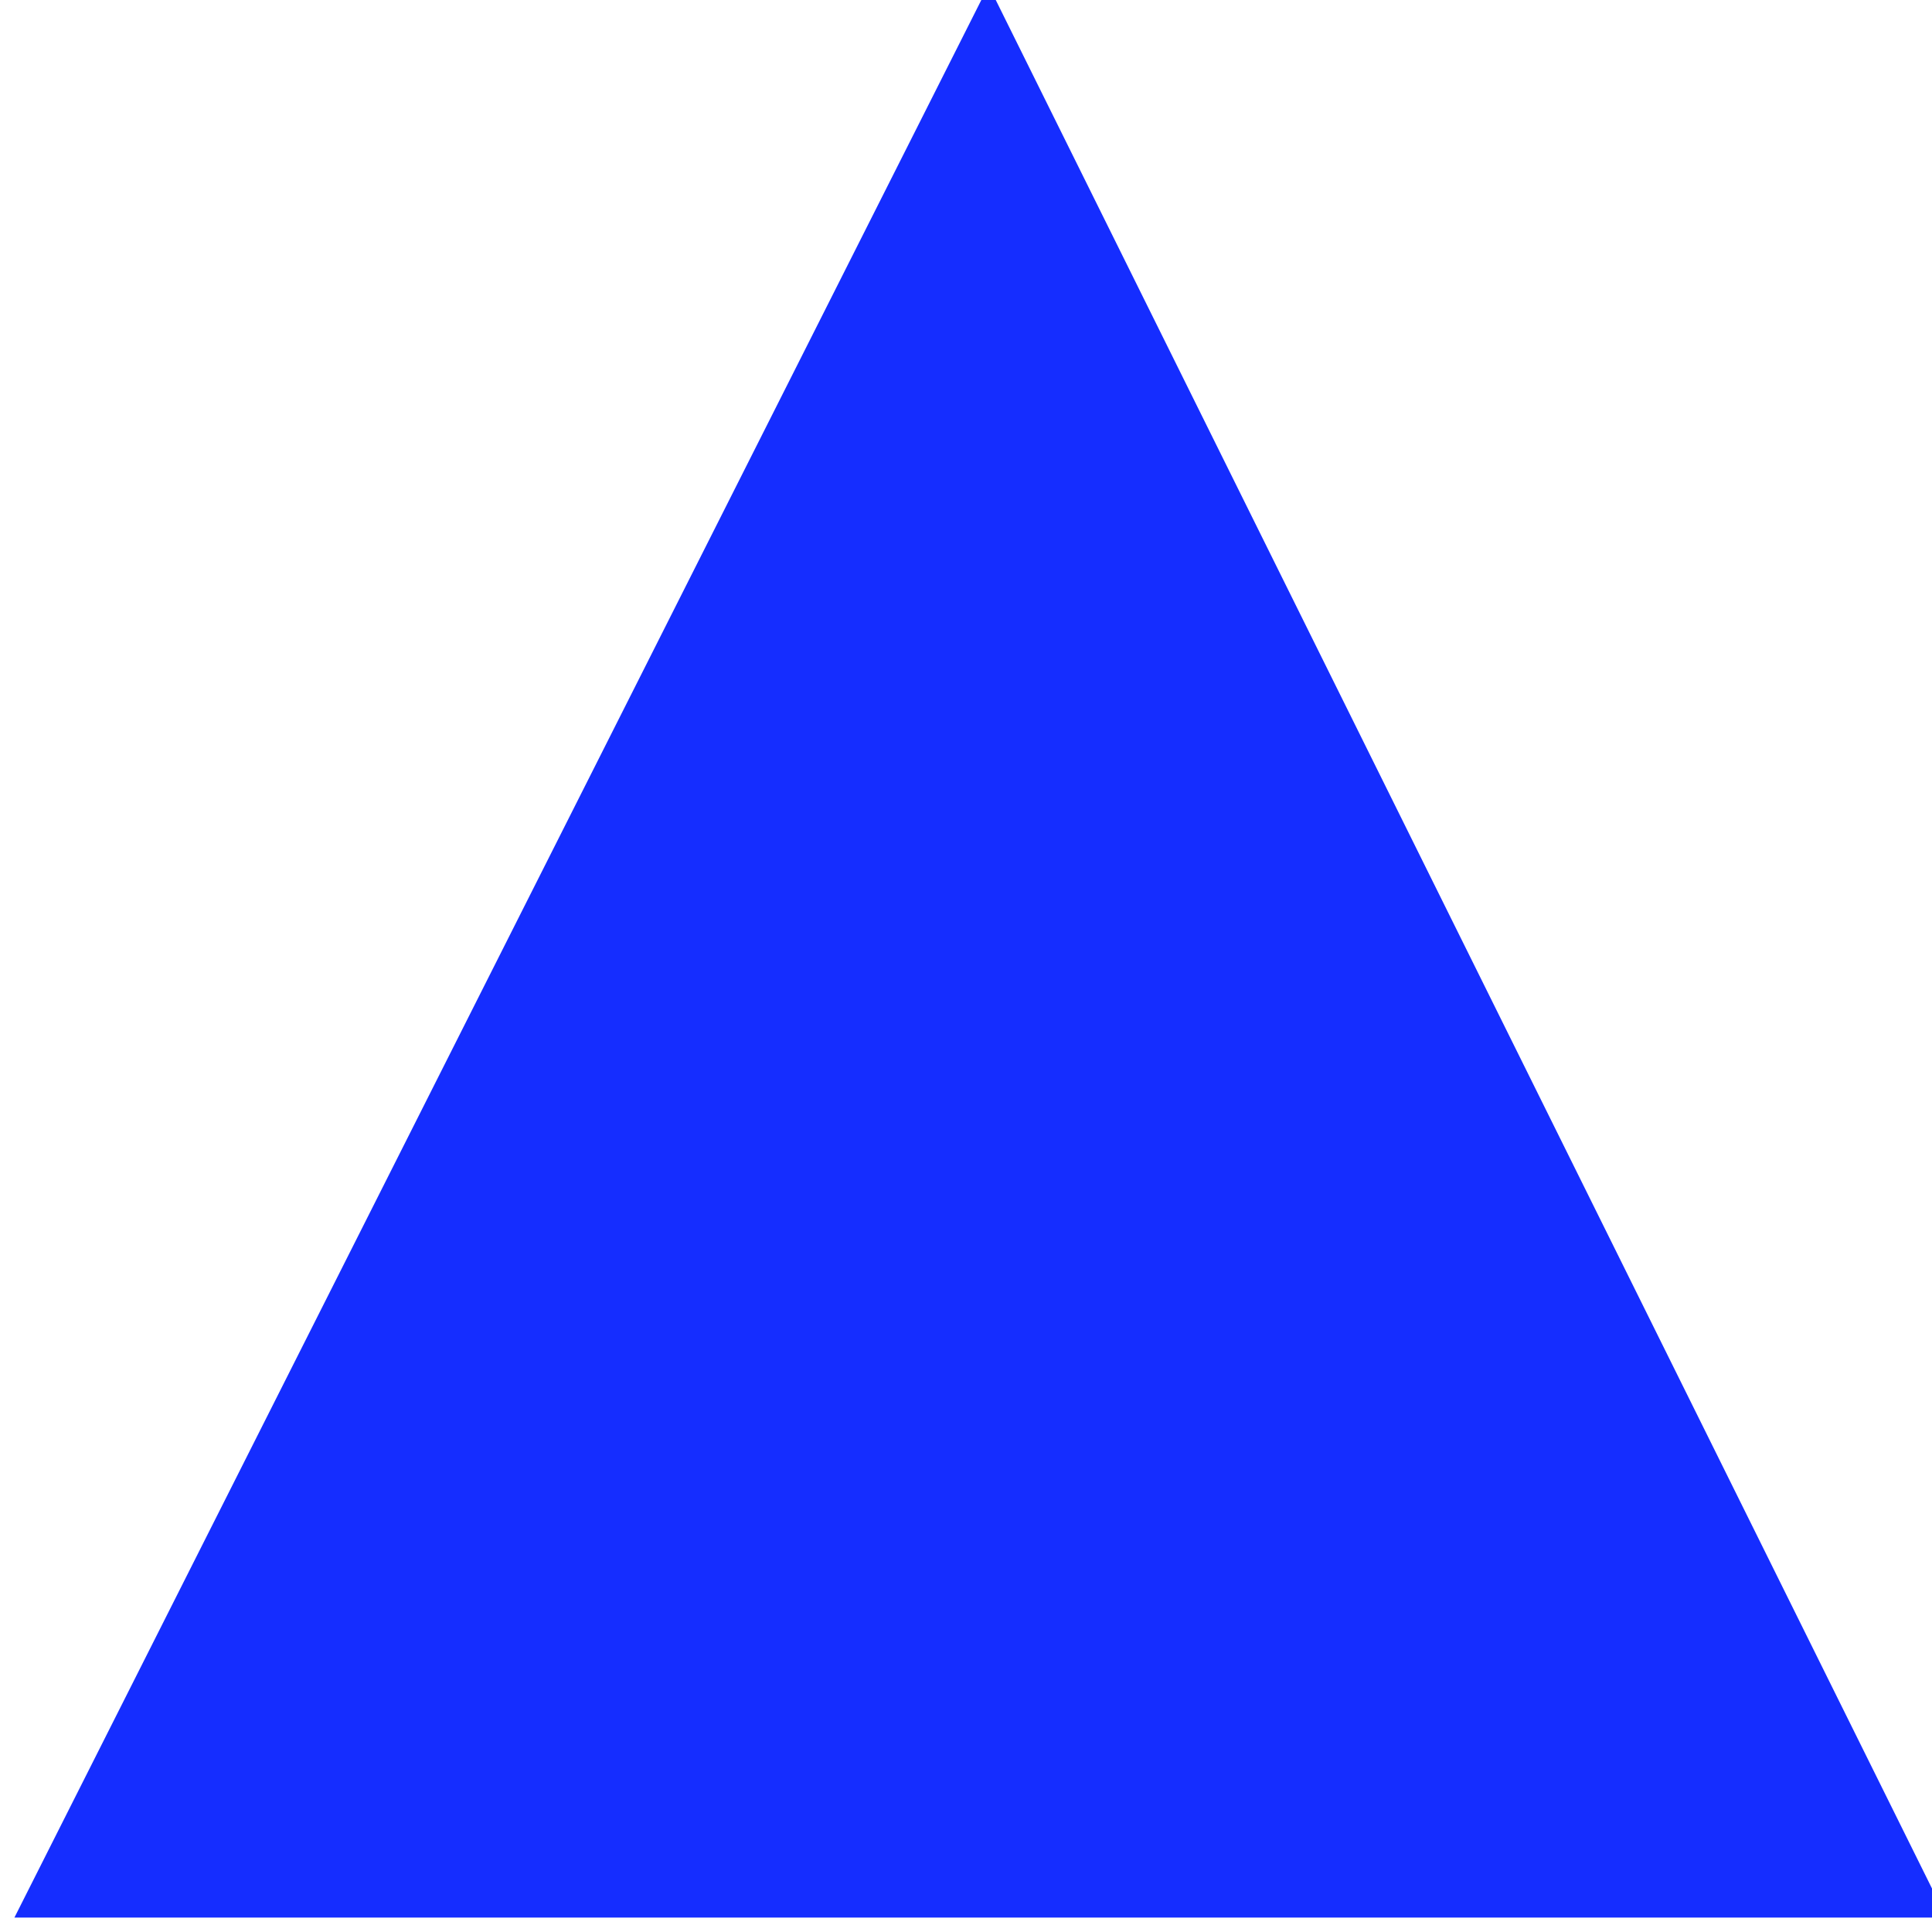
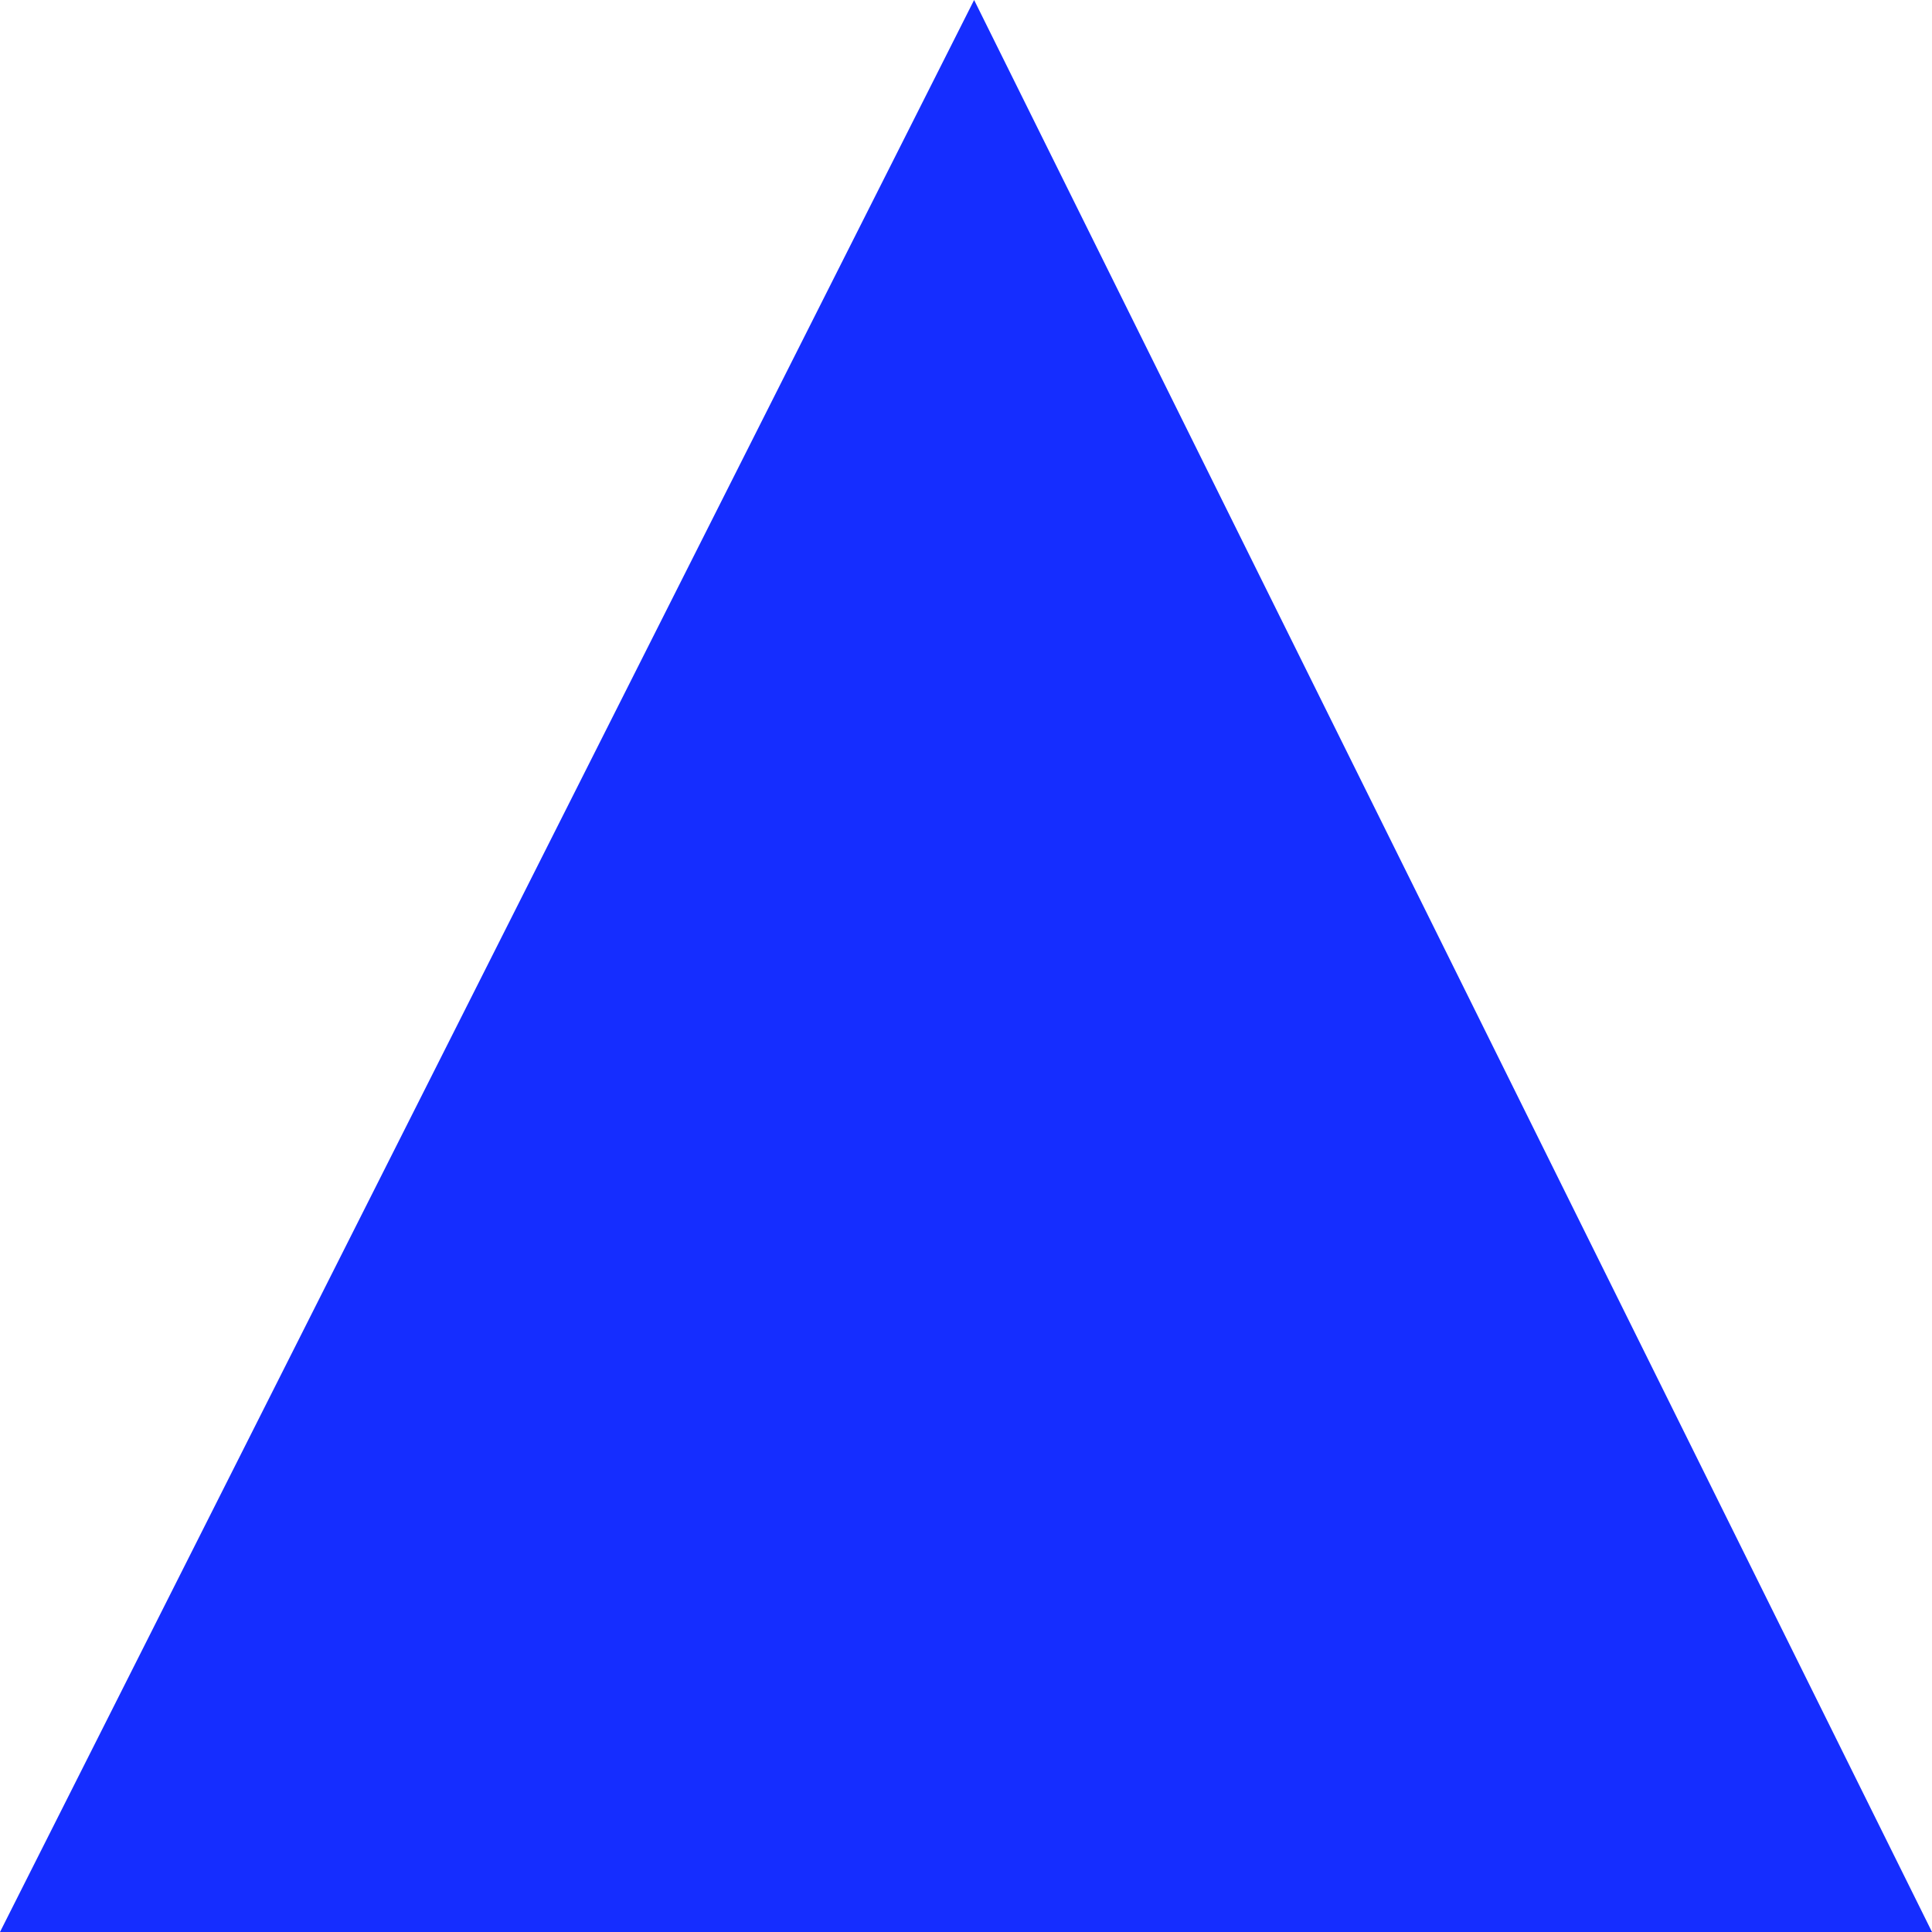
- <svg xmlns="http://www.w3.org/2000/svg" xmlns:ns1="http://www.openswatchbook.org/uri/2009/osb" width="100" height="100" id="svg2" version="1.1">
+ <svg xmlns="http://www.w3.org/2000/svg" xmlns:ns1="http://www.openswatchbook.org/uri/2009/osb" width="10" height="10" id="svg2" version="1.1">
  <defs id="defs4">
    <linearGradient id="linearGradient3776" ns1:paint="solid">
      <stop style="stop-color:#53e1db;stop-opacity:1;" offset="0" id="stop3778" />
    </linearGradient>
    <linearGradient id="linearGradient3760" ns1:paint="solid">
      <stop style="stop-color:#53e1db;stop-opacity:1;" offset="0" id="stop3762" />
    </linearGradient>
  </defs>
-   <g id="layer1" transform="translate(0,-952.3622)">
-     <path style="fill:#152dff;fill-opacity:1;fill-rule:nonzero;stroke:none" d="m 0.746,1051.616 100,0 -49.576,-100 z" id="path2999" />
+   <g id="layer1" transform="translate(0,-1042.362)">
+     <path style="fill:#152dff;fill-opacity:1;fill-rule:nonzero;stroke:none" d="m 0,1052.362 10,0 -4.958,-10 z" id="path2999" />
  </g>
</svg>
